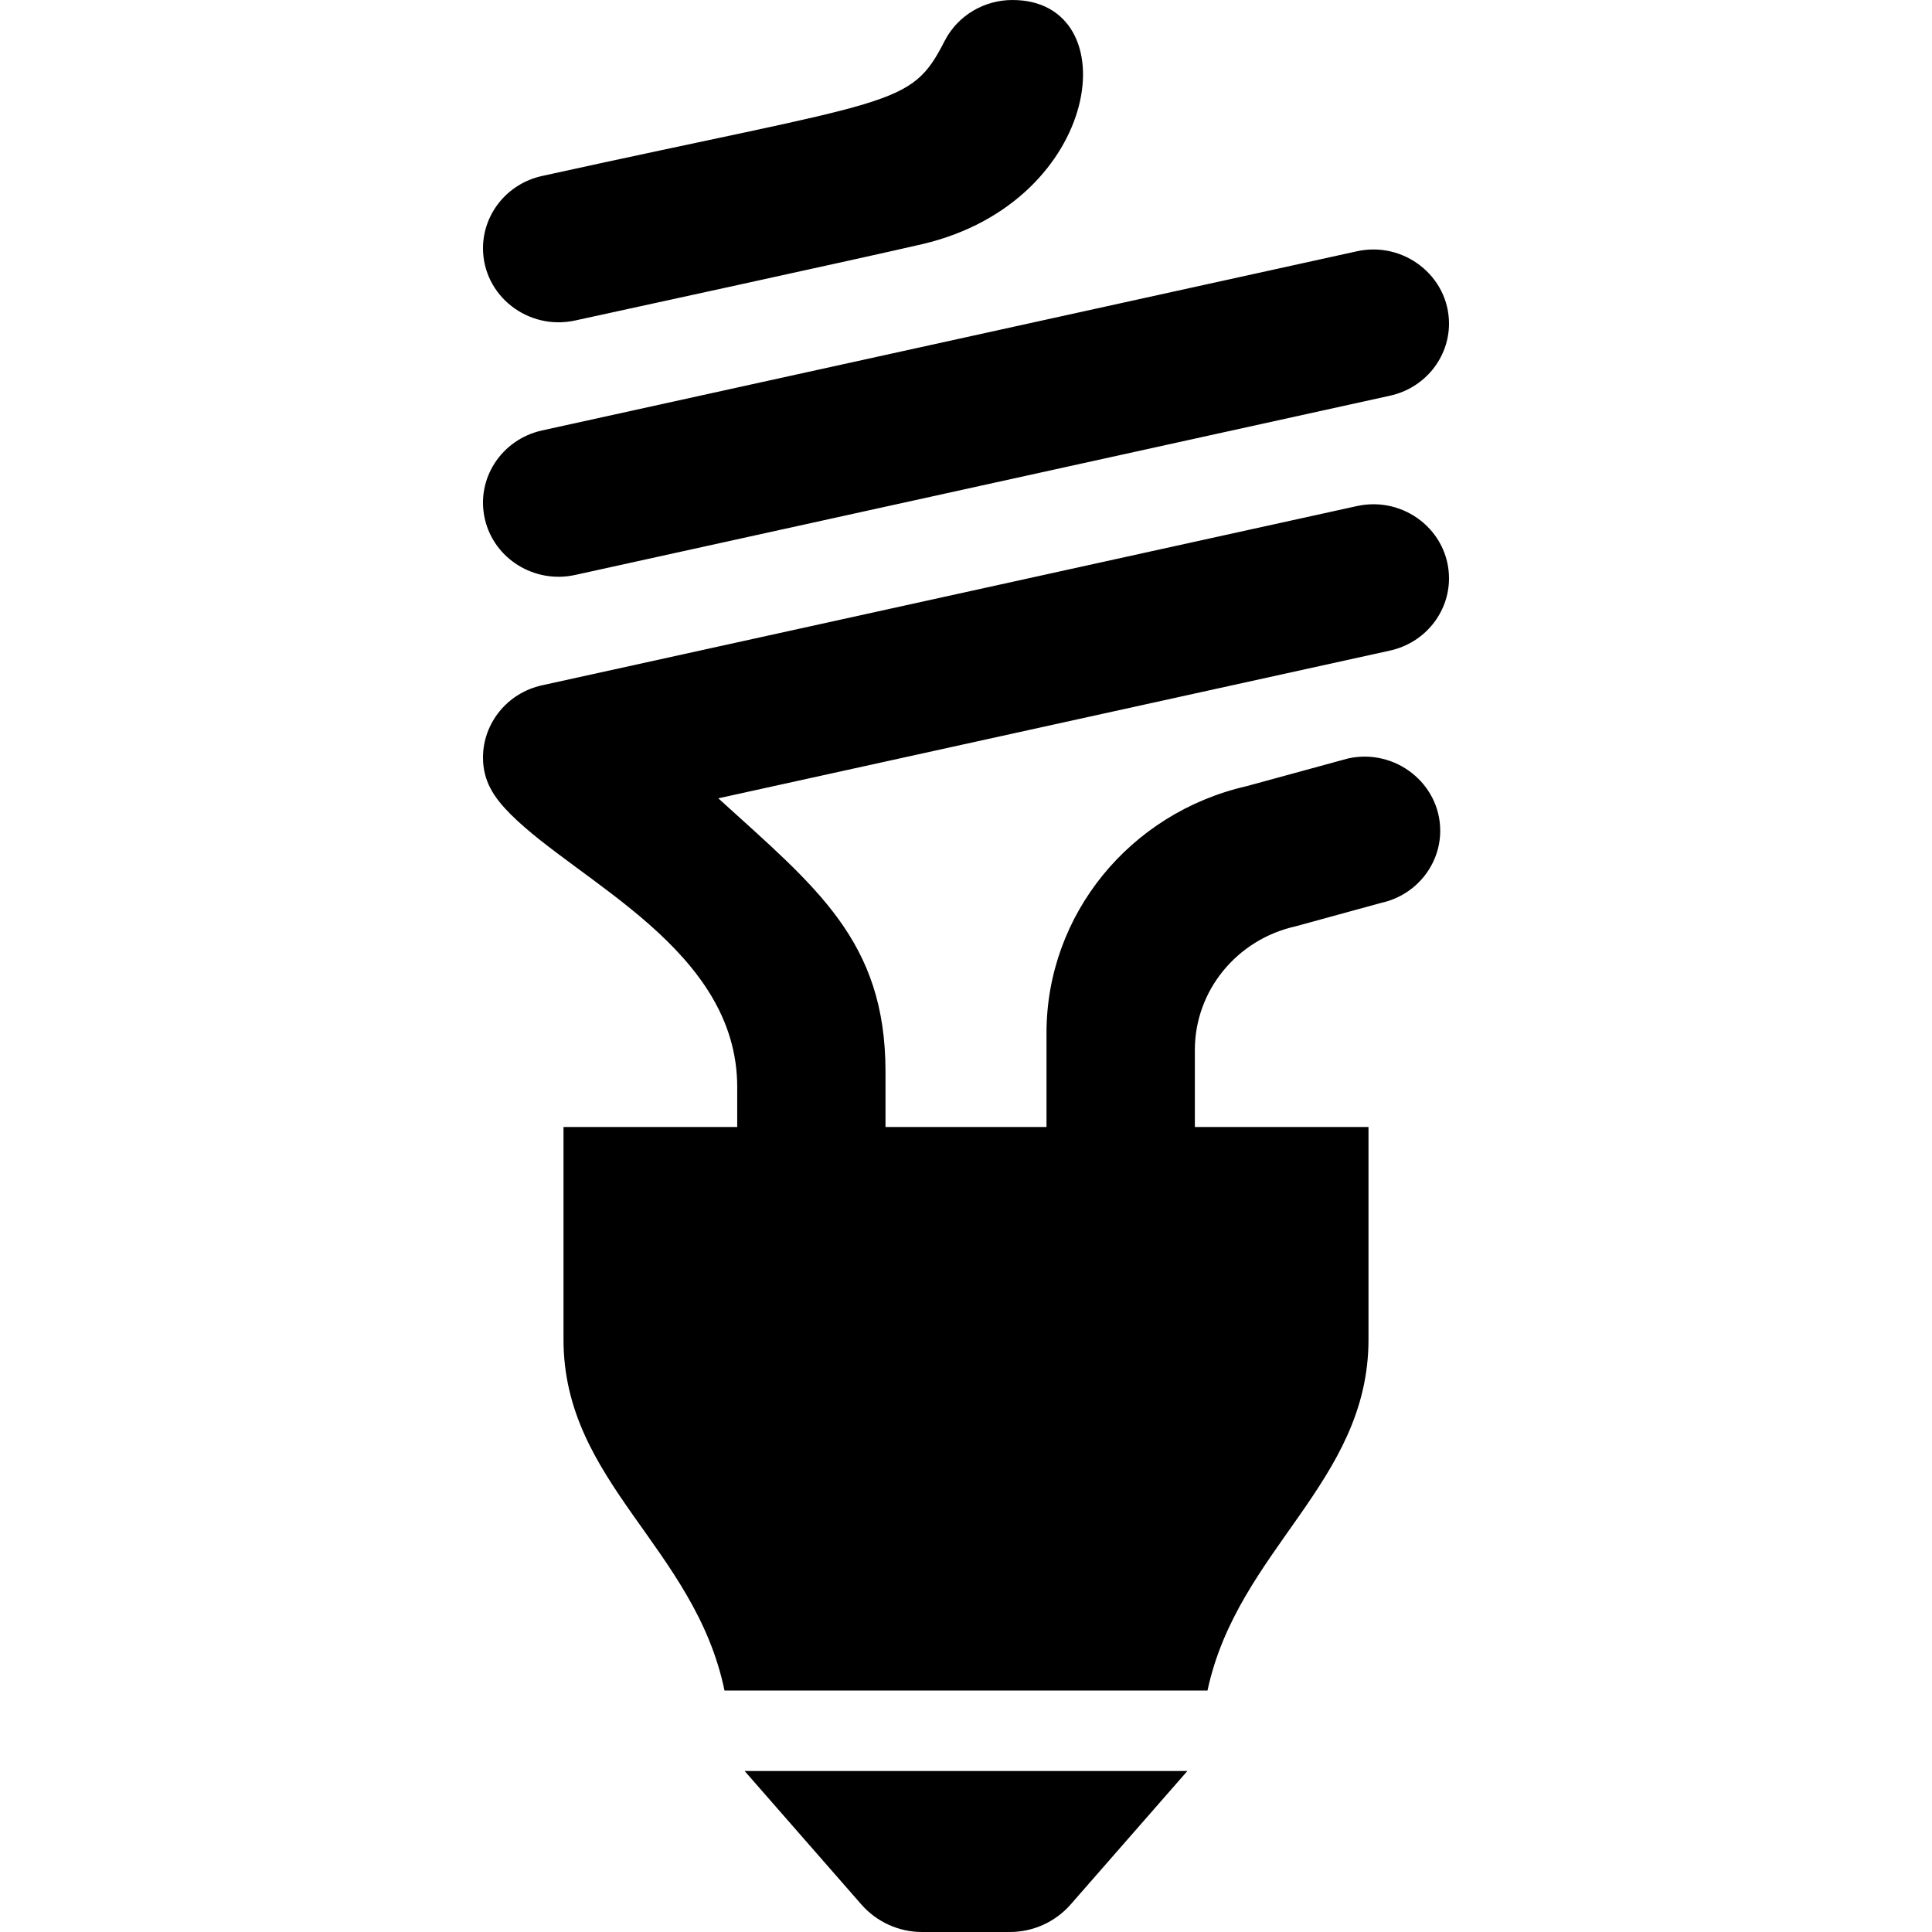
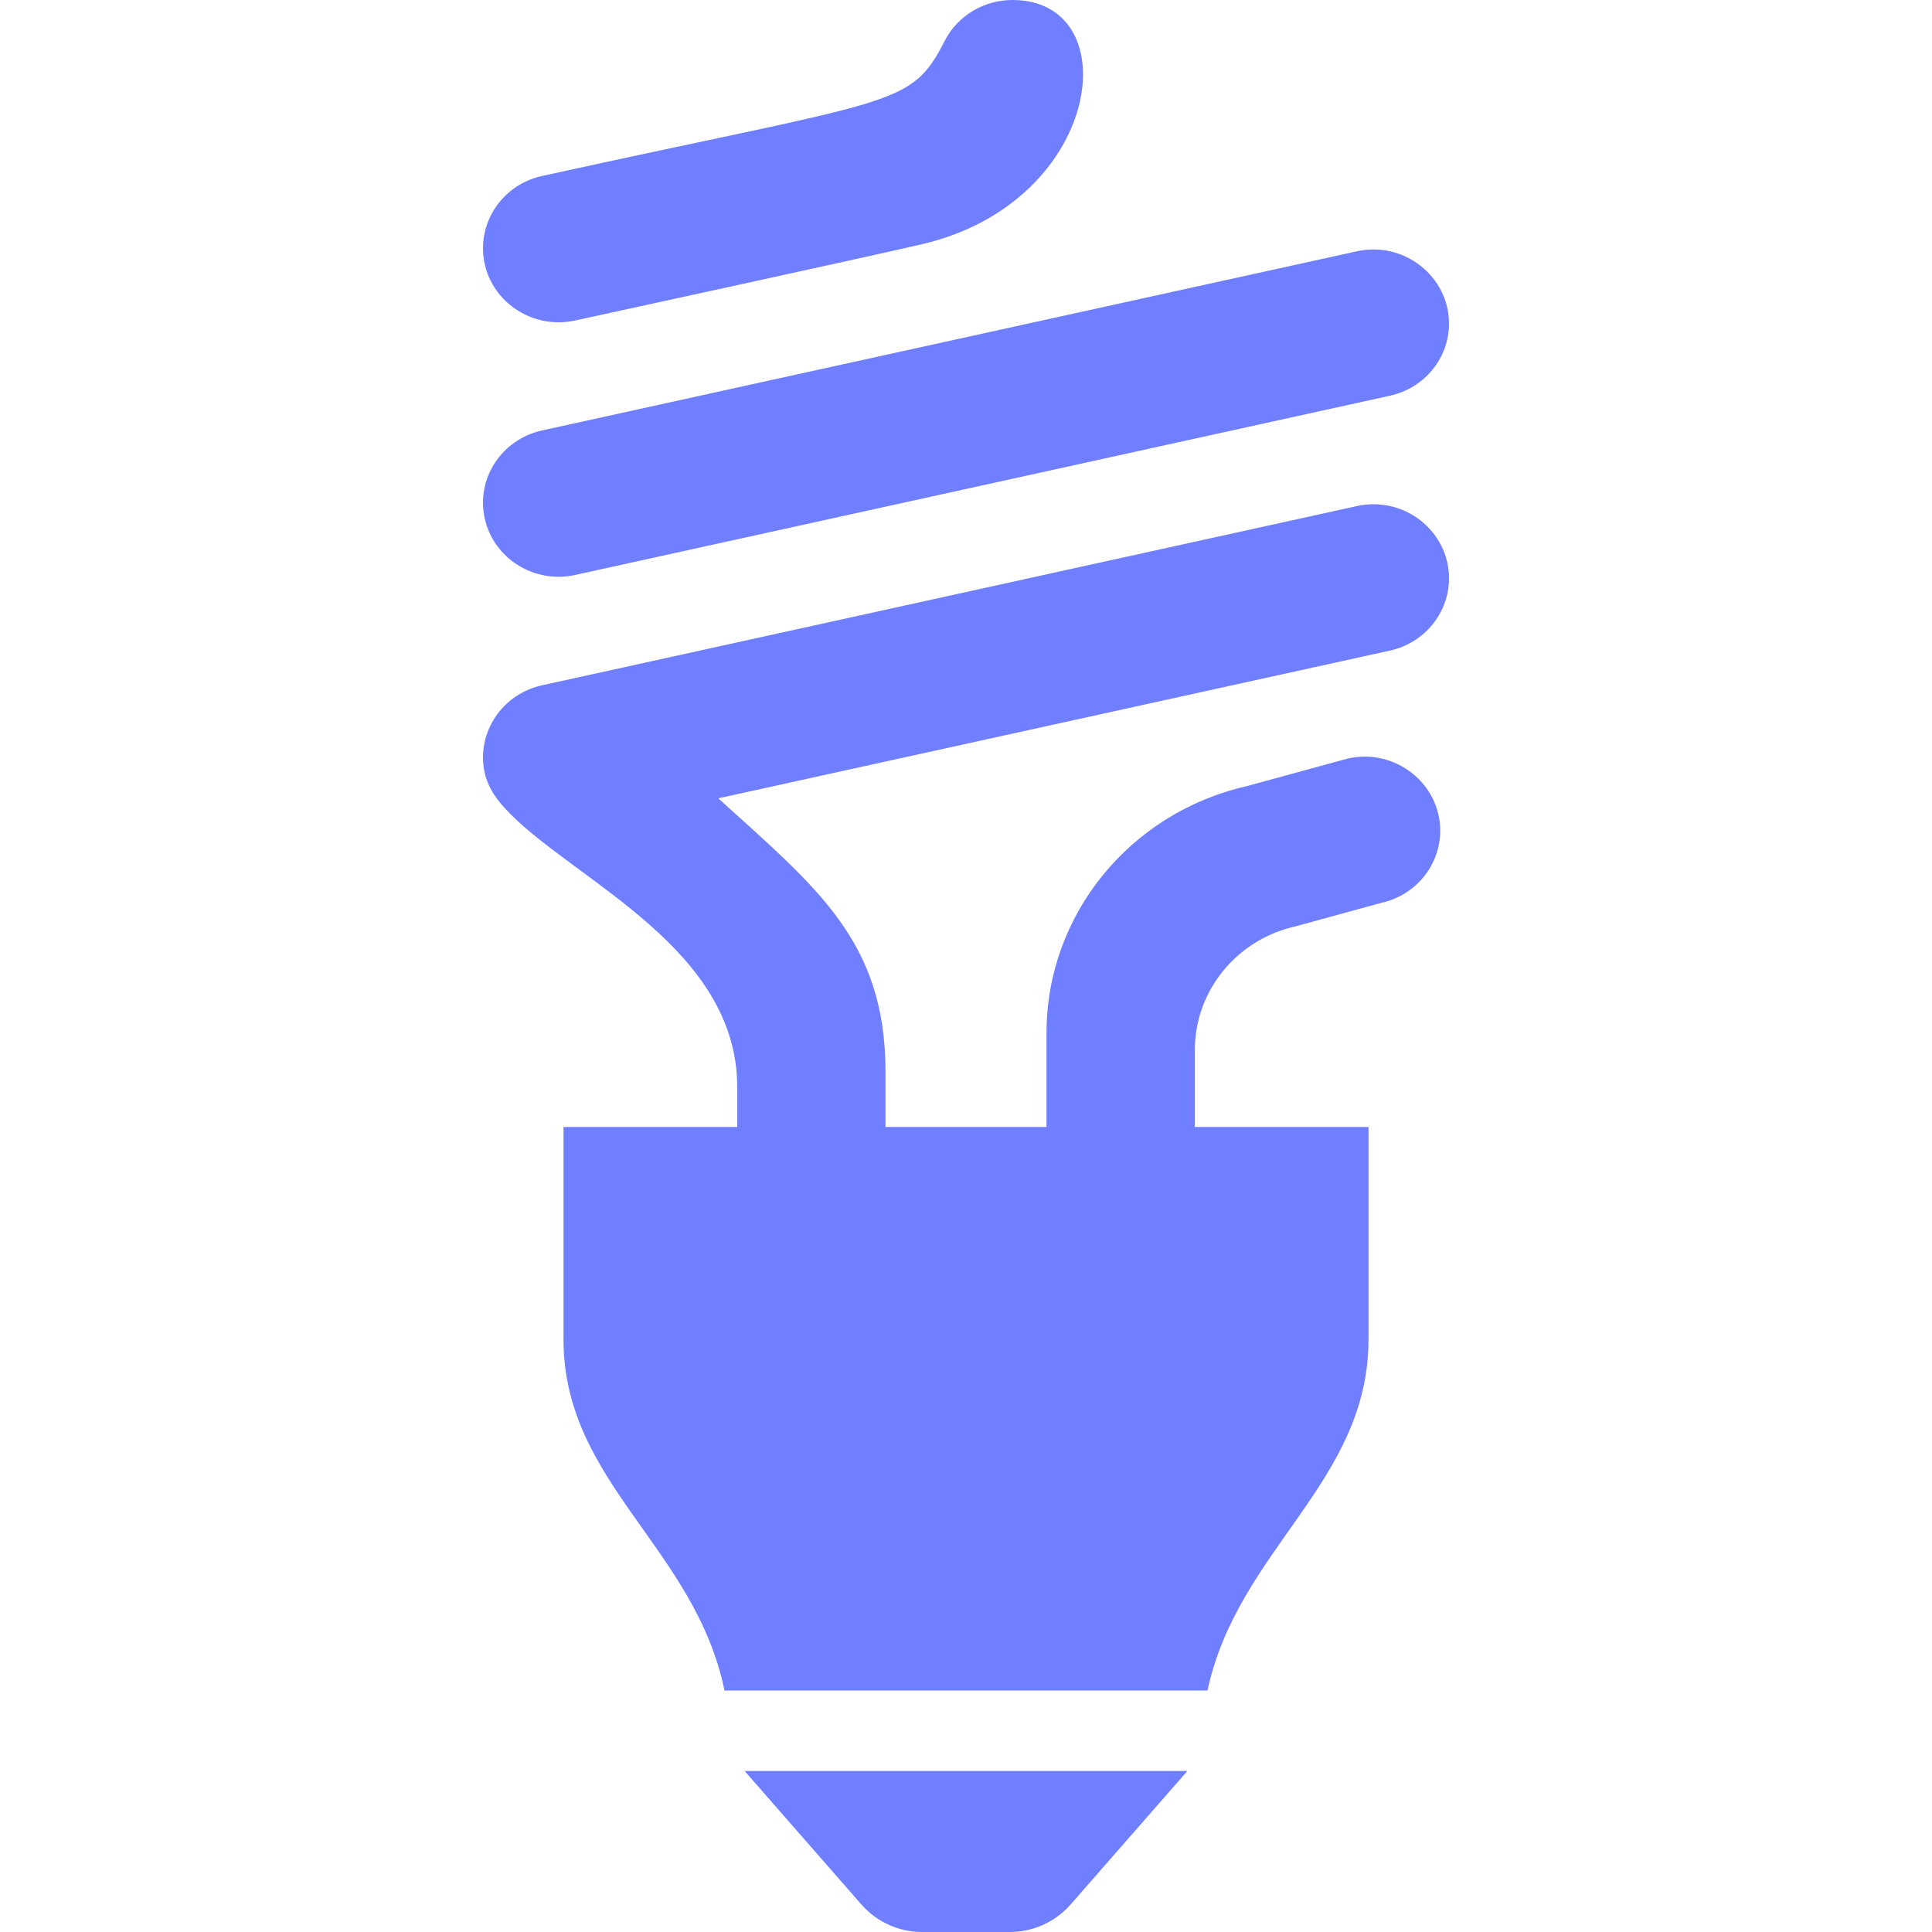
<svg xmlns="http://www.w3.org/2000/svg" width="24" height="24" viewBox="0 0 24 24">
-   <path d="M6 3.083c0-.421.297-.801.734-.897 4.408-.97 4.575-.844 5.001-1.678.166-.322.497-.508.842-.508 1.443 0 1.128 2.504-1.117 3.032-.639.15-4.314.949-4.314.949-.586.129-1.146-.307-1.146-.898zm1.146 4.059l10.119-2.226c.439-.096.735-.476.735-.896 0-.587-.559-1.028-1.146-.898l-10.12 2.225c-.507.112-.825.604-.711 1.1s.617.807 1.123.695zm2.012 6.361v.497h-2.158v2.639c0 1.779 1.631 2.58 2 4.361h6c.375-1.753 2-2.585 2-4.361v-2.639h-2.157v-.958c0-.734.52-1.372 1.252-1.535l1.062-.291c.438-.096.734-.476.734-.896 0-.587-.559-1.028-1.146-.898l-1.259.344c-1.456.333-2.486 1.602-2.486 3.065v1.169h-2v-.689c0-1.627-.865-2.291-2.077-3.394l8.343-1.835c.438-.097.734-.476.734-.897 0-.59-.559-1.028-1.146-.898l-10.12 2.226c-.437.096-.734.476-.734.896 0 .292.131.494.344.707.843.843 2.814 1.68 2.814 3.387zm4.141 10.156c-.19.216-.465.341-.753.341h-1.093c-.288 0-.562-.125-.752-.341l-1.451-1.659h5.5l-1.451 1.659z" />
+   <path fill="#6f7fff" d="M6 3.083c0-.421.297-.801.734-.897 4.408-.97 4.575-.844 5.001-1.678.166-.322.497-.508.842-.508 1.443 0 1.128 2.504-1.117 3.032-.639.15-4.314.949-4.314.949-.586.129-1.146-.307-1.146-.898zm1.146 4.059l10.119-2.226c.439-.096.735-.476.735-.896 0-.587-.559-1.028-1.146-.898l-10.12 2.225c-.507.112-.825.604-.711 1.1s.617.807 1.123.695zm2.012 6.361v.497h-2.158v2.639c0 1.779 1.631 2.58 2 4.361h6c.375-1.753 2-2.585 2-4.361v-2.639h-2.157v-.958c0-.734.52-1.372 1.252-1.535l1.062-.291c.438-.096.734-.476.734-.896 0-.587-.559-1.028-1.146-.898l-1.259.344c-1.456.333-2.486 1.602-2.486 3.065v1.169h-2v-.689c0-1.627-.865-2.291-2.077-3.394l8.343-1.835c.438-.097.734-.476.734-.897 0-.59-.559-1.028-1.146-.898l-10.12 2.226c-.437.096-.734.476-.734.896 0 .292.131.494.344.707.843.843 2.814 1.68 2.814 3.387zm4.141 10.156c-.19.216-.465.341-.753.341h-1.093c-.288 0-.562-.125-.752-.341l-1.451-1.659h5.5l-1.451 1.659z" />
</svg>
